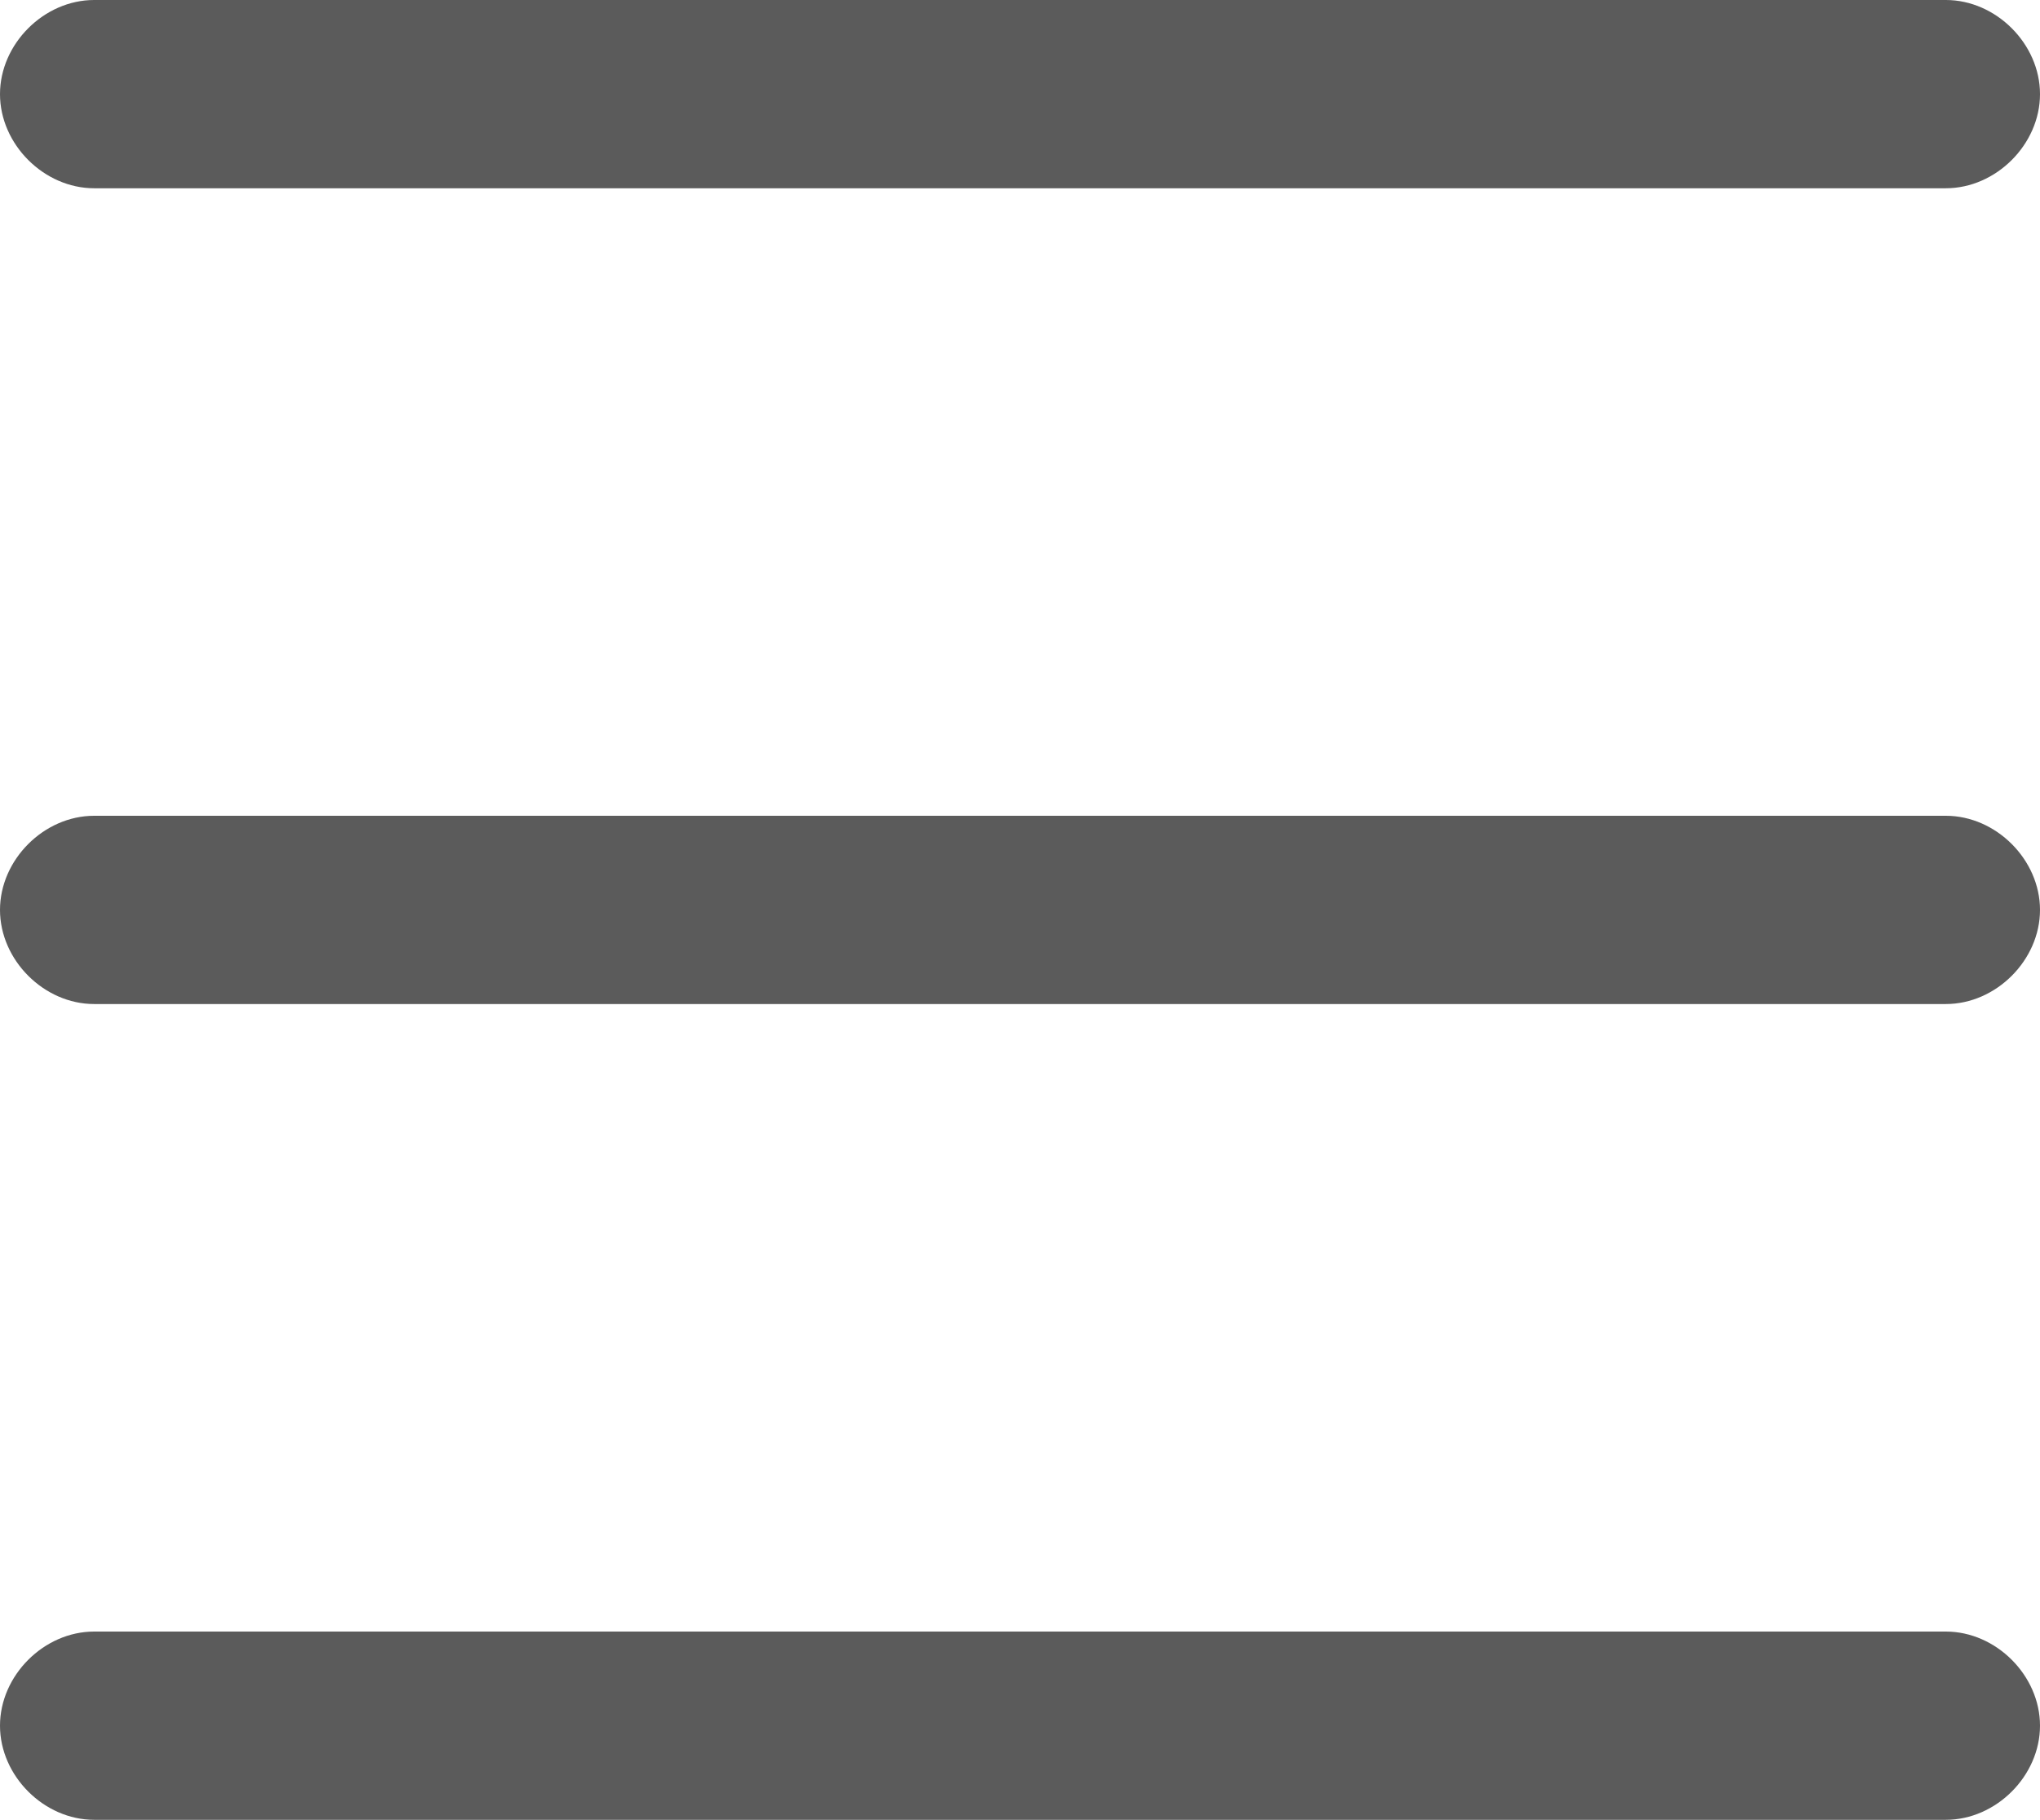
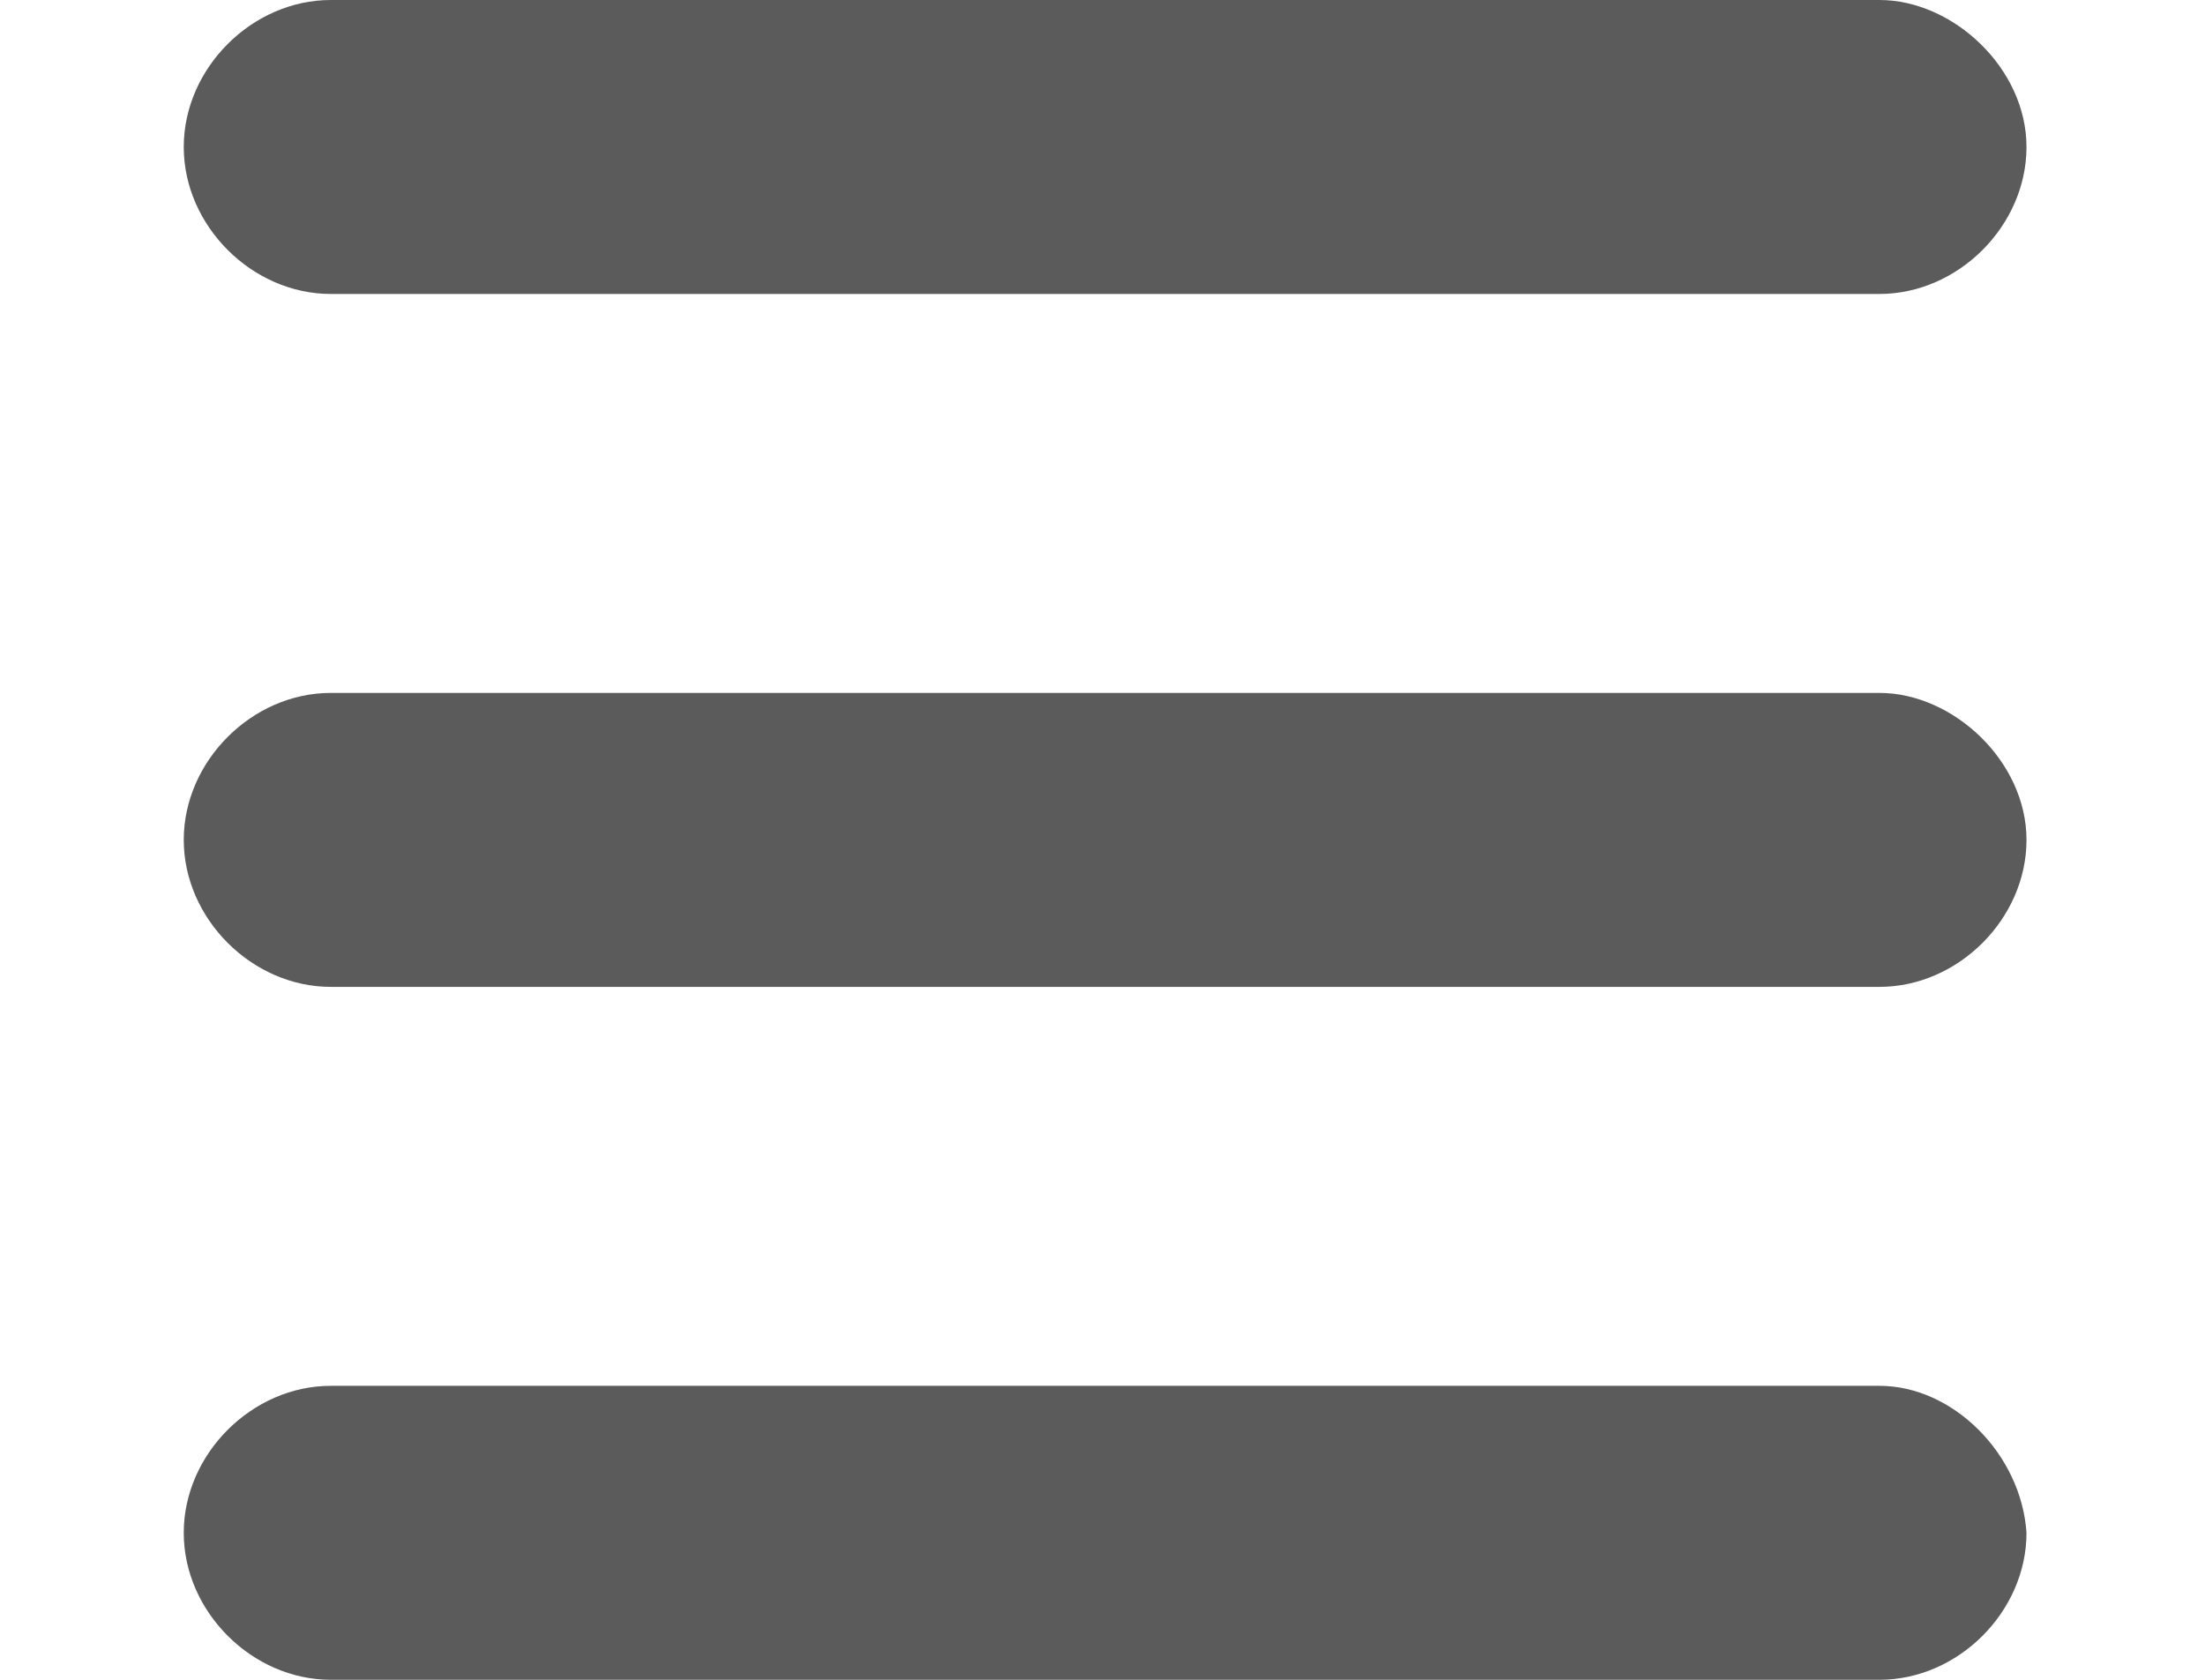
- <svg xmlns="http://www.w3.org/2000/svg" version="1.1" id="Layer_1" x="0px" y="0px" viewBox="0 0 32.5 29" style="enable-background:new 0 0 32.5 29;" xml:space="preserve">
+ <svg xmlns="http://www.w3.org/2000/svg" version="1.1" id="Layer_1" x="0px" y="0px" viewBox="0 0 42 32" style="enable-background:new 0 0 42 32;" xml:space="preserve">
  <style type="text/css">
	.st0{fill:#5B5B5B;}
</style>
  <g>
-     <path class="st0" d="M1.5,3H31c0.8,0,1.5-0.7,1.5-1.5S31.8,0,31,0H1.5C0.7,0,0,0.7,0,1.5S0.7,3,1.5,3z" />
-     <path class="st0" d="M31,13H1.5C0.7,13,0,13.7,0,14.5S0.7,16,1.5,16H31c0.8,0,1.5-0.7,1.5-1.5S31.8,13,31,13z" />
-     <path class="st0" d="M31,26H1.5C0.7,26,0,26.7,0,27.5S0.7,29,1.5,29H31c0.8,0,1.5-0.7,1.5-1.5S31.8,26,31,26z" />
+     <path class="st0" d="M6.3,5.6h29.5c1.5,0,2.8-1.3,2.8-2.8S37.2,0,35.8,0H6.3C4.8,0,3.5,1.3,3.5,2.8S4.8,5.6,6.3,5.6z" />
+     <path class="st0" d="M35.8,13.2H6.3c-1.5,0-2.8,1.3-2.8,2.8s1.3,2.8,2.8,2.8h29.5c1.5,0,2.8-1.3,2.8-2.8S37.2,13.2,35.8,13.2z" />
+     <path class="st0" d="M35.8,26.4H6.3c-1.5,0-2.8,1.3-2.8,2.8c0,1.5,1.3,2.8,2.8,2.8h29.5c1.5,0,2.8-1.3,2.8-2.8   C38.5,27.7,37.2,26.4,35.8,26.4z" />
  </g>
</svg>
